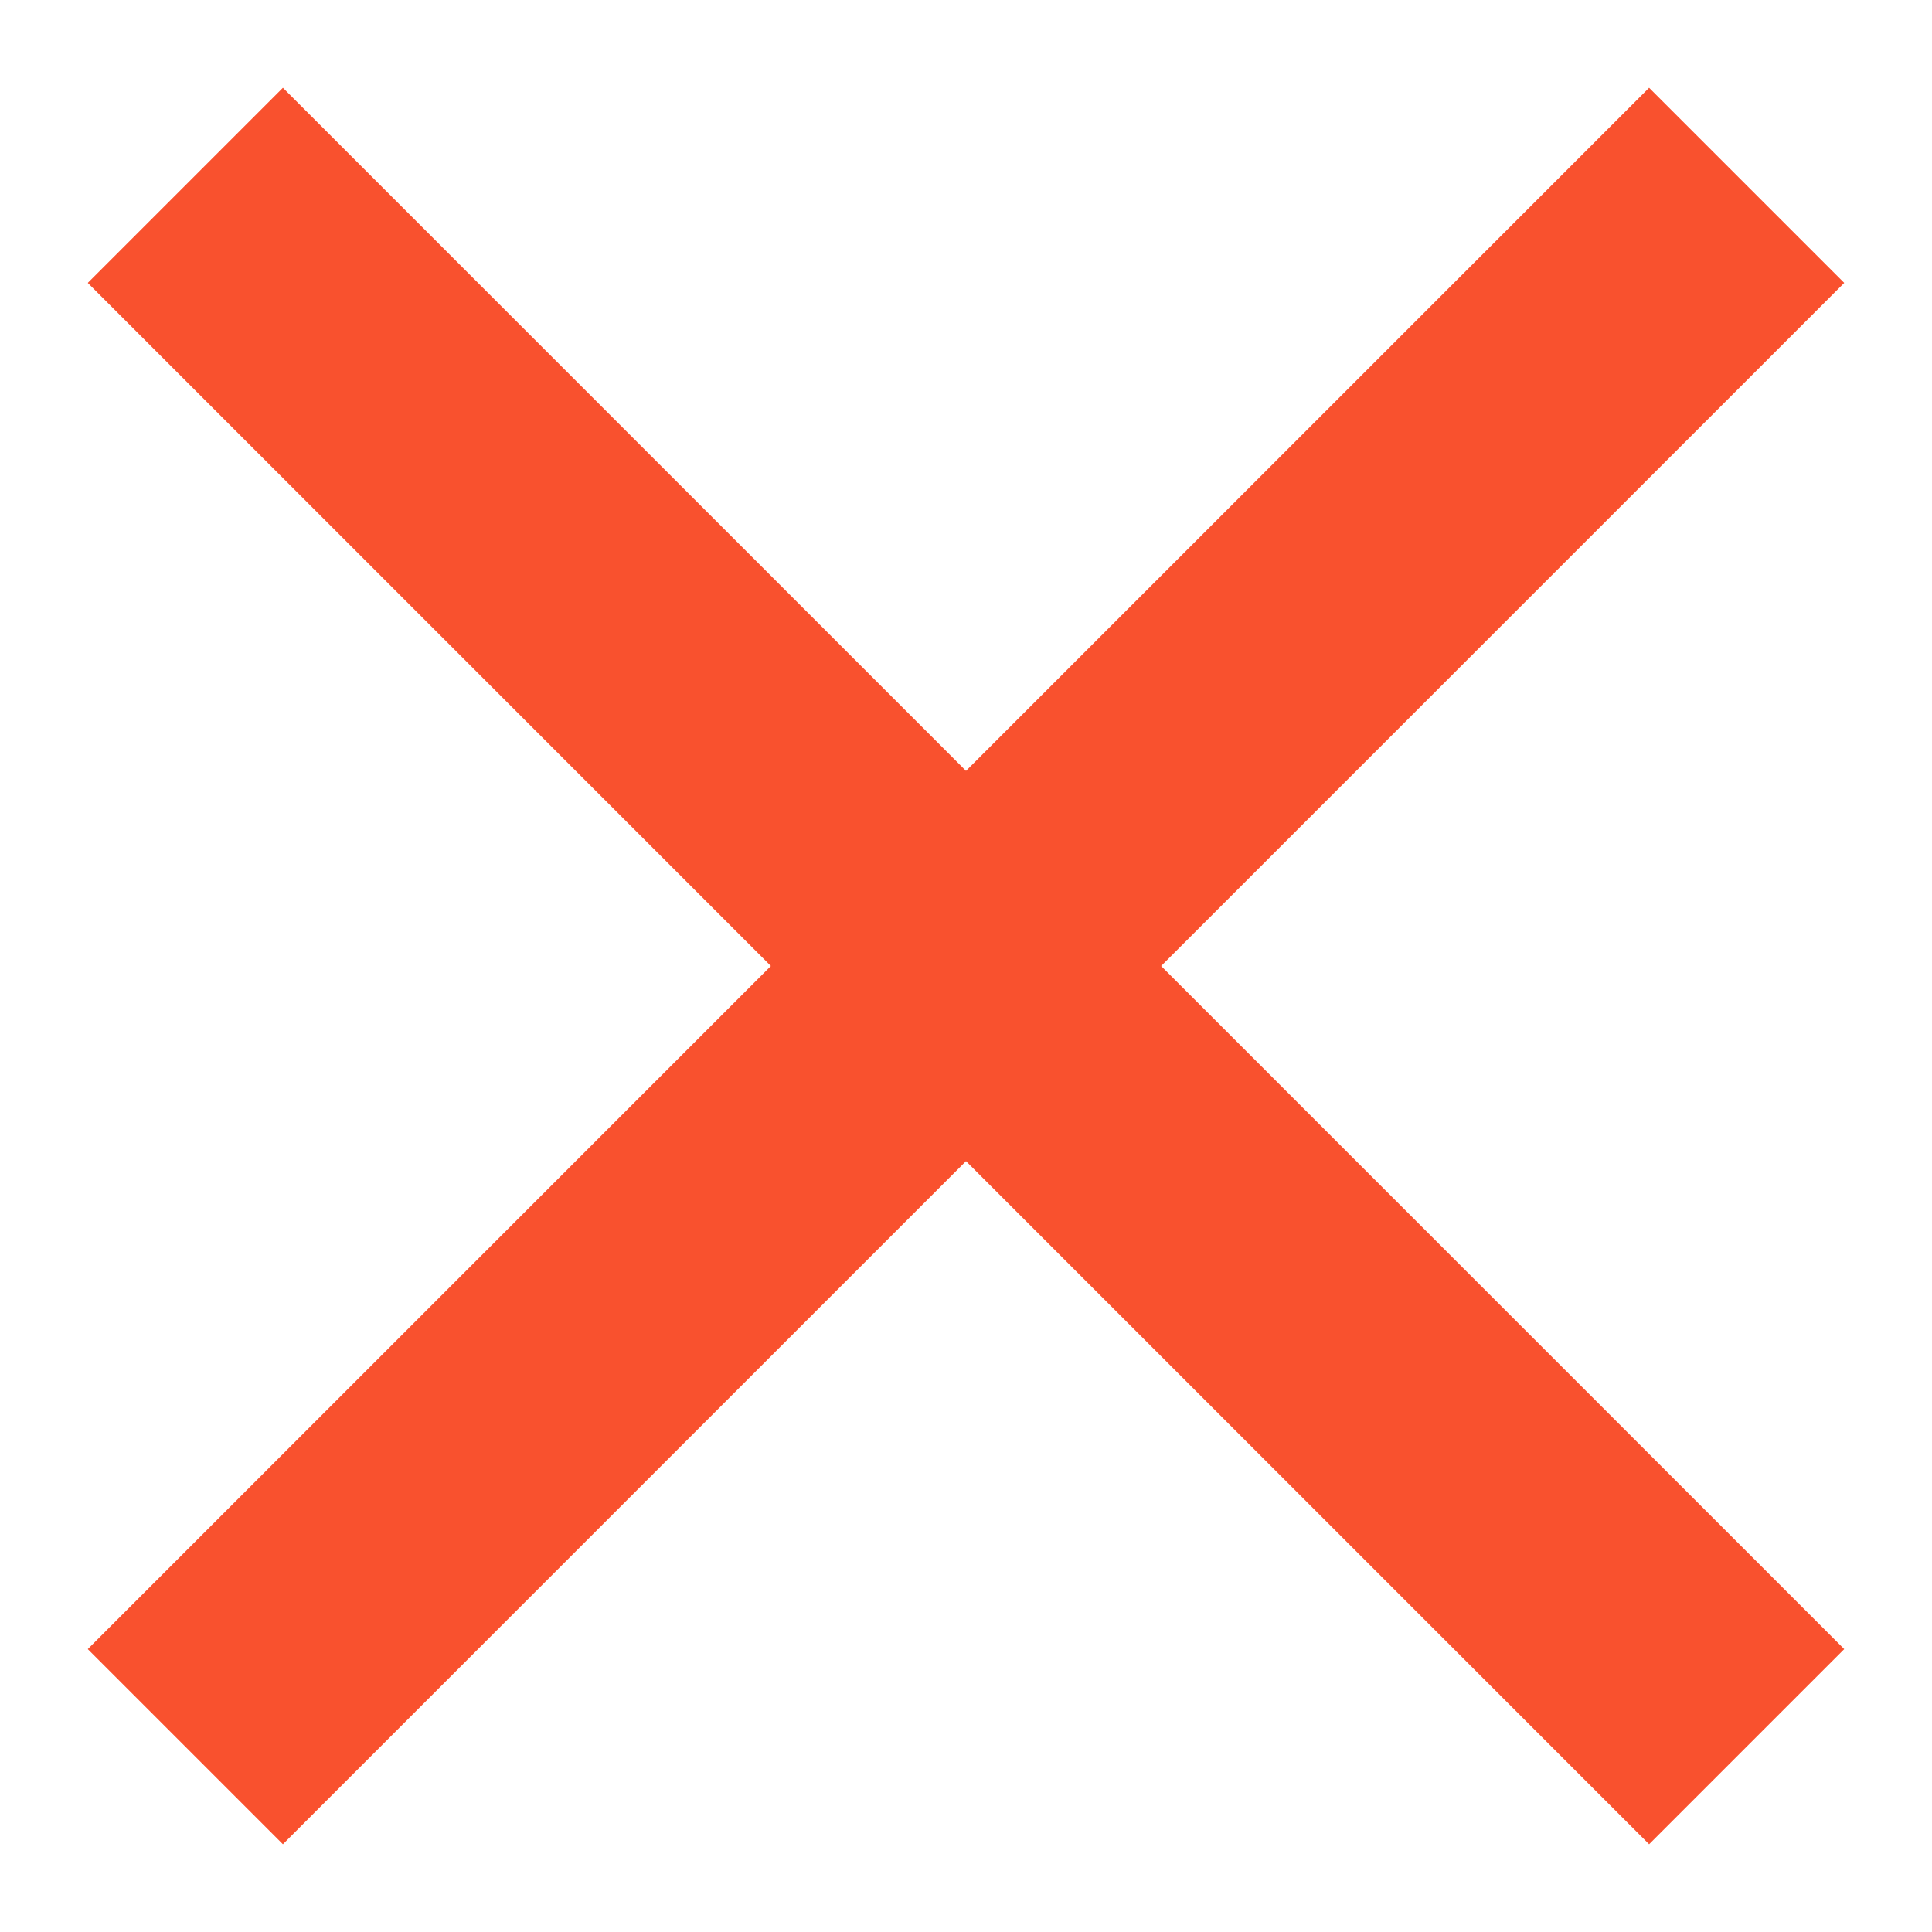
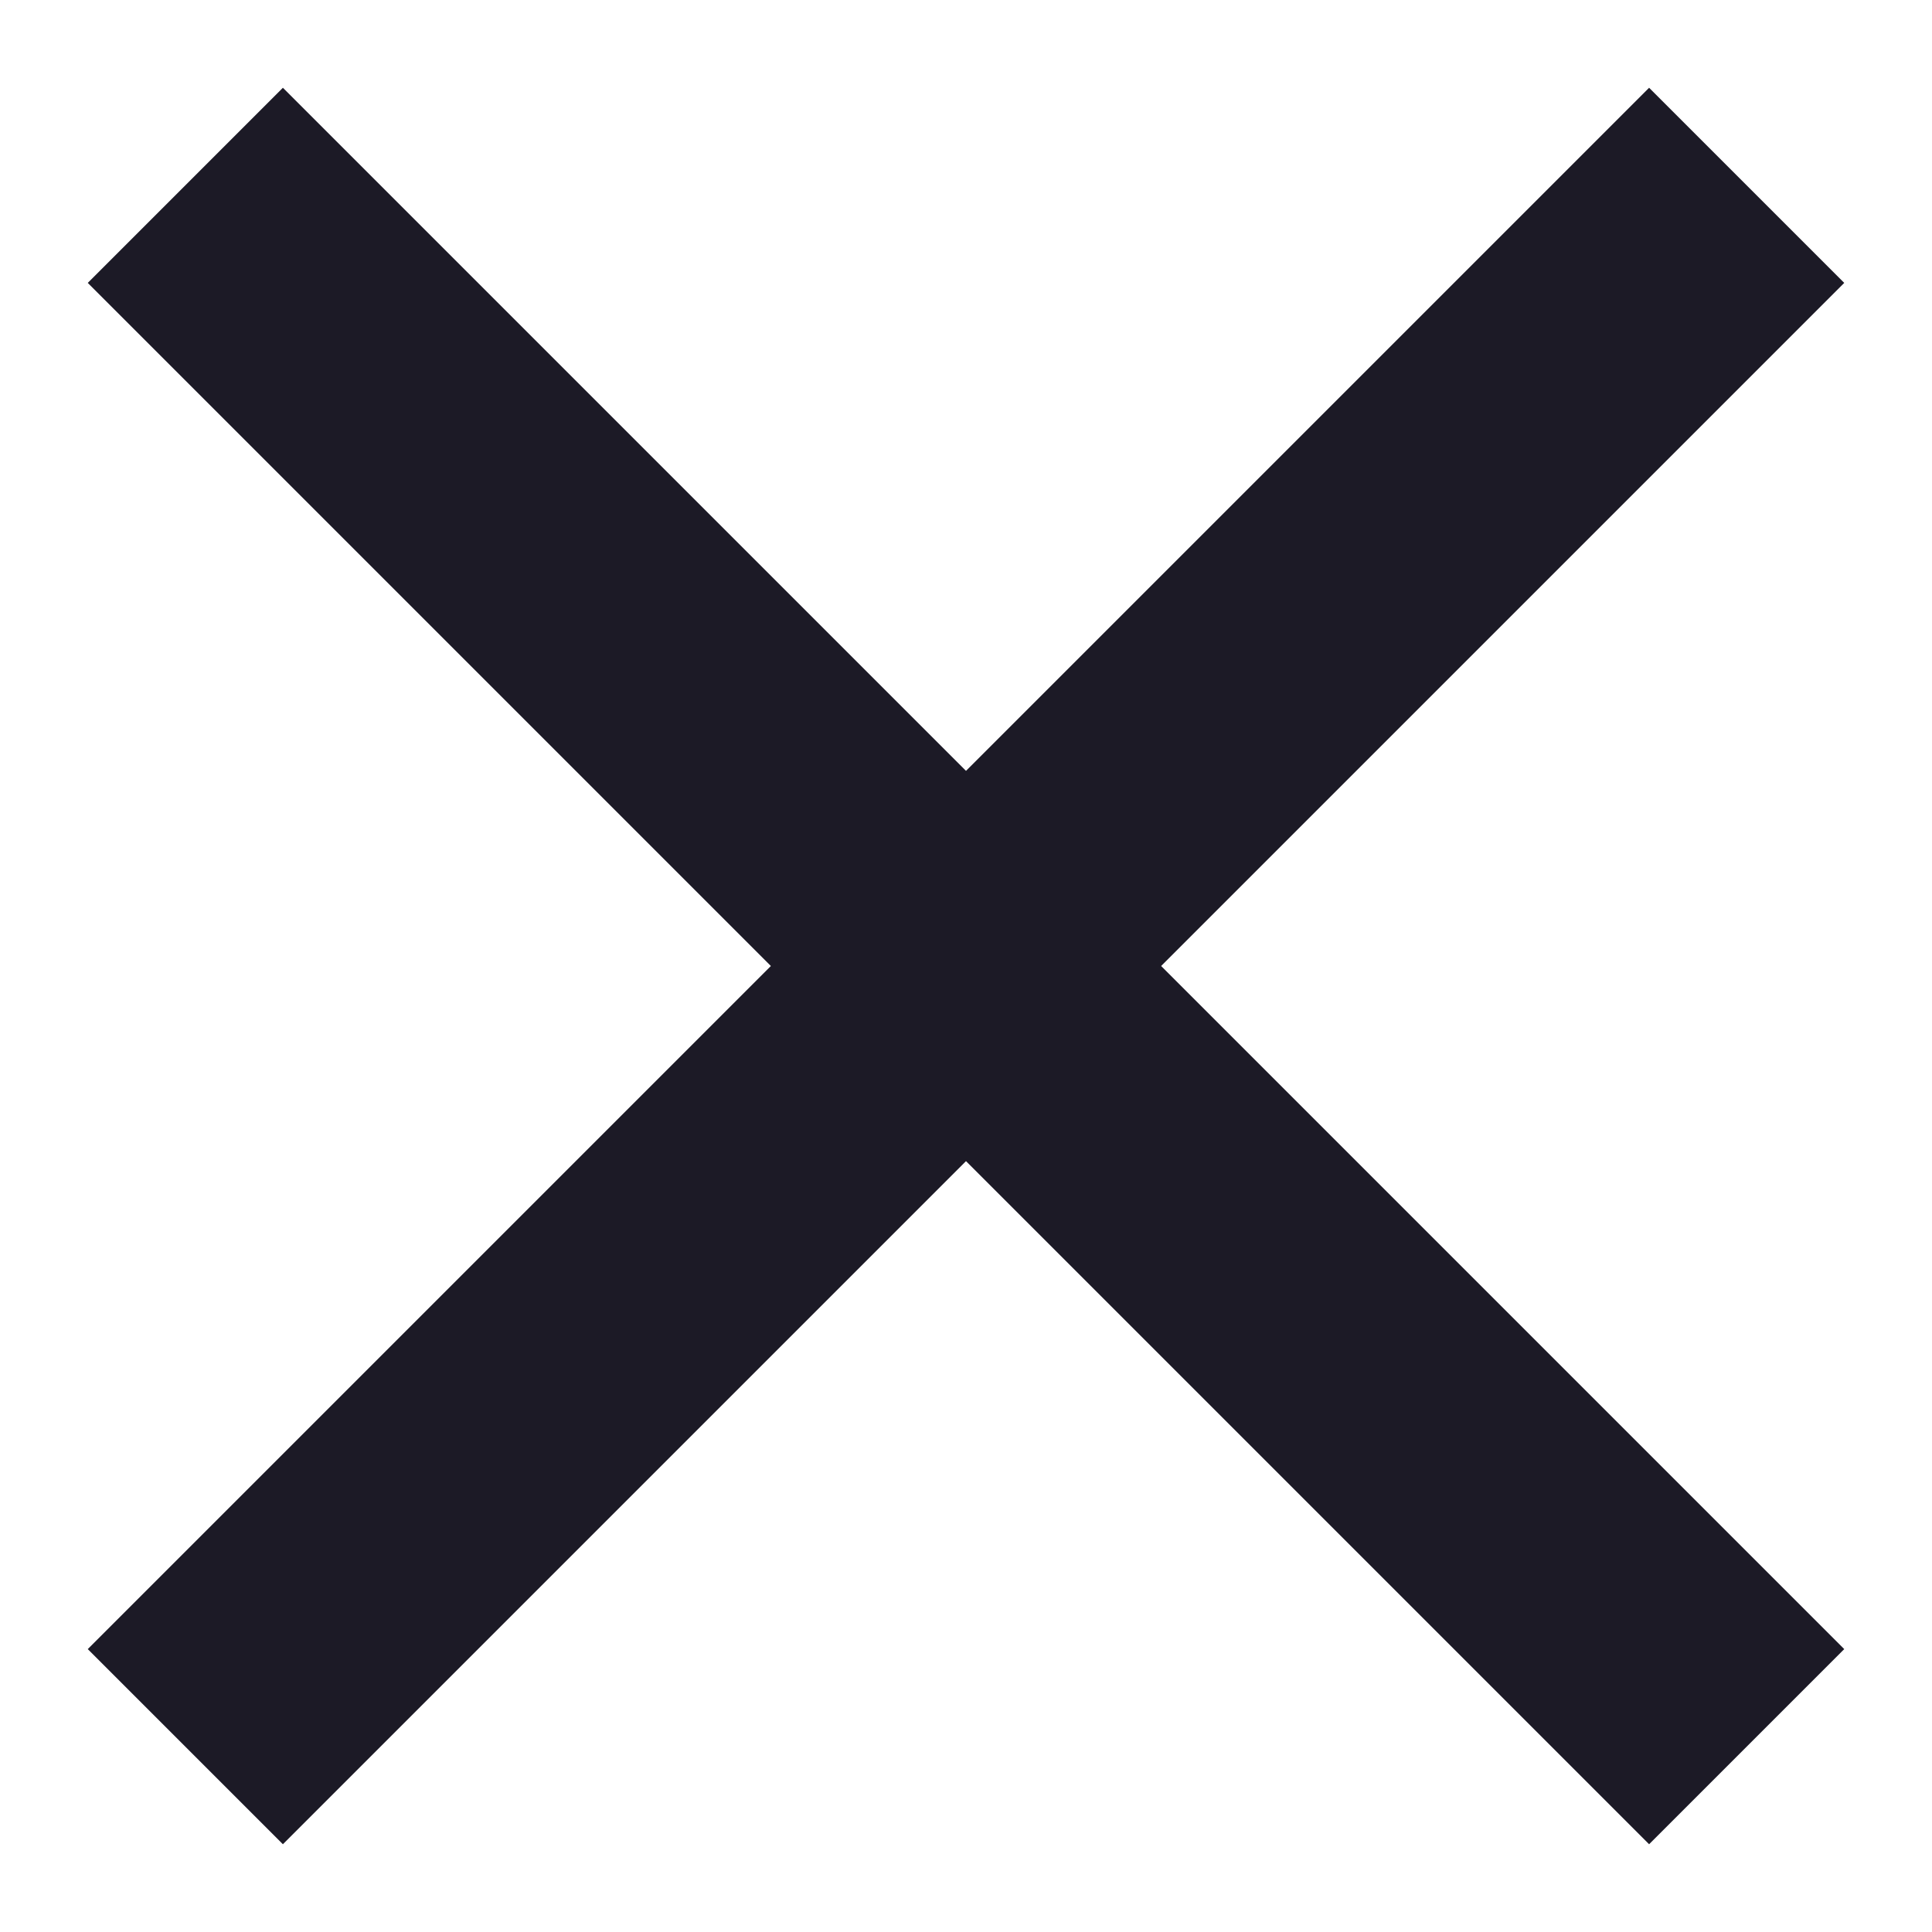
<svg xmlns="http://www.w3.org/2000/svg" width="14" height="14" viewBox="0 0 14 14" fill="none">
-   <path d="M7 5.586L11.95 0.636L13.364 2.05L8.414 7L13.364 11.95L11.95 13.364L7 8.414L2.05 13.364L0.636 11.95L5.586 7L0.636 2.05L2.05 0.636L7 5.586Z" fill="#F9512E" />
+   <path d="M7 5.586L11.95 0.636L13.364 2.05L8.414 7L13.364 11.95L11.95 13.364L7 8.414L2.05 13.364L0.636 11.95L5.586 7L0.636 2.05L2.05 0.636L7 5.586Z" fill="#1c1a26" />
</svg>
